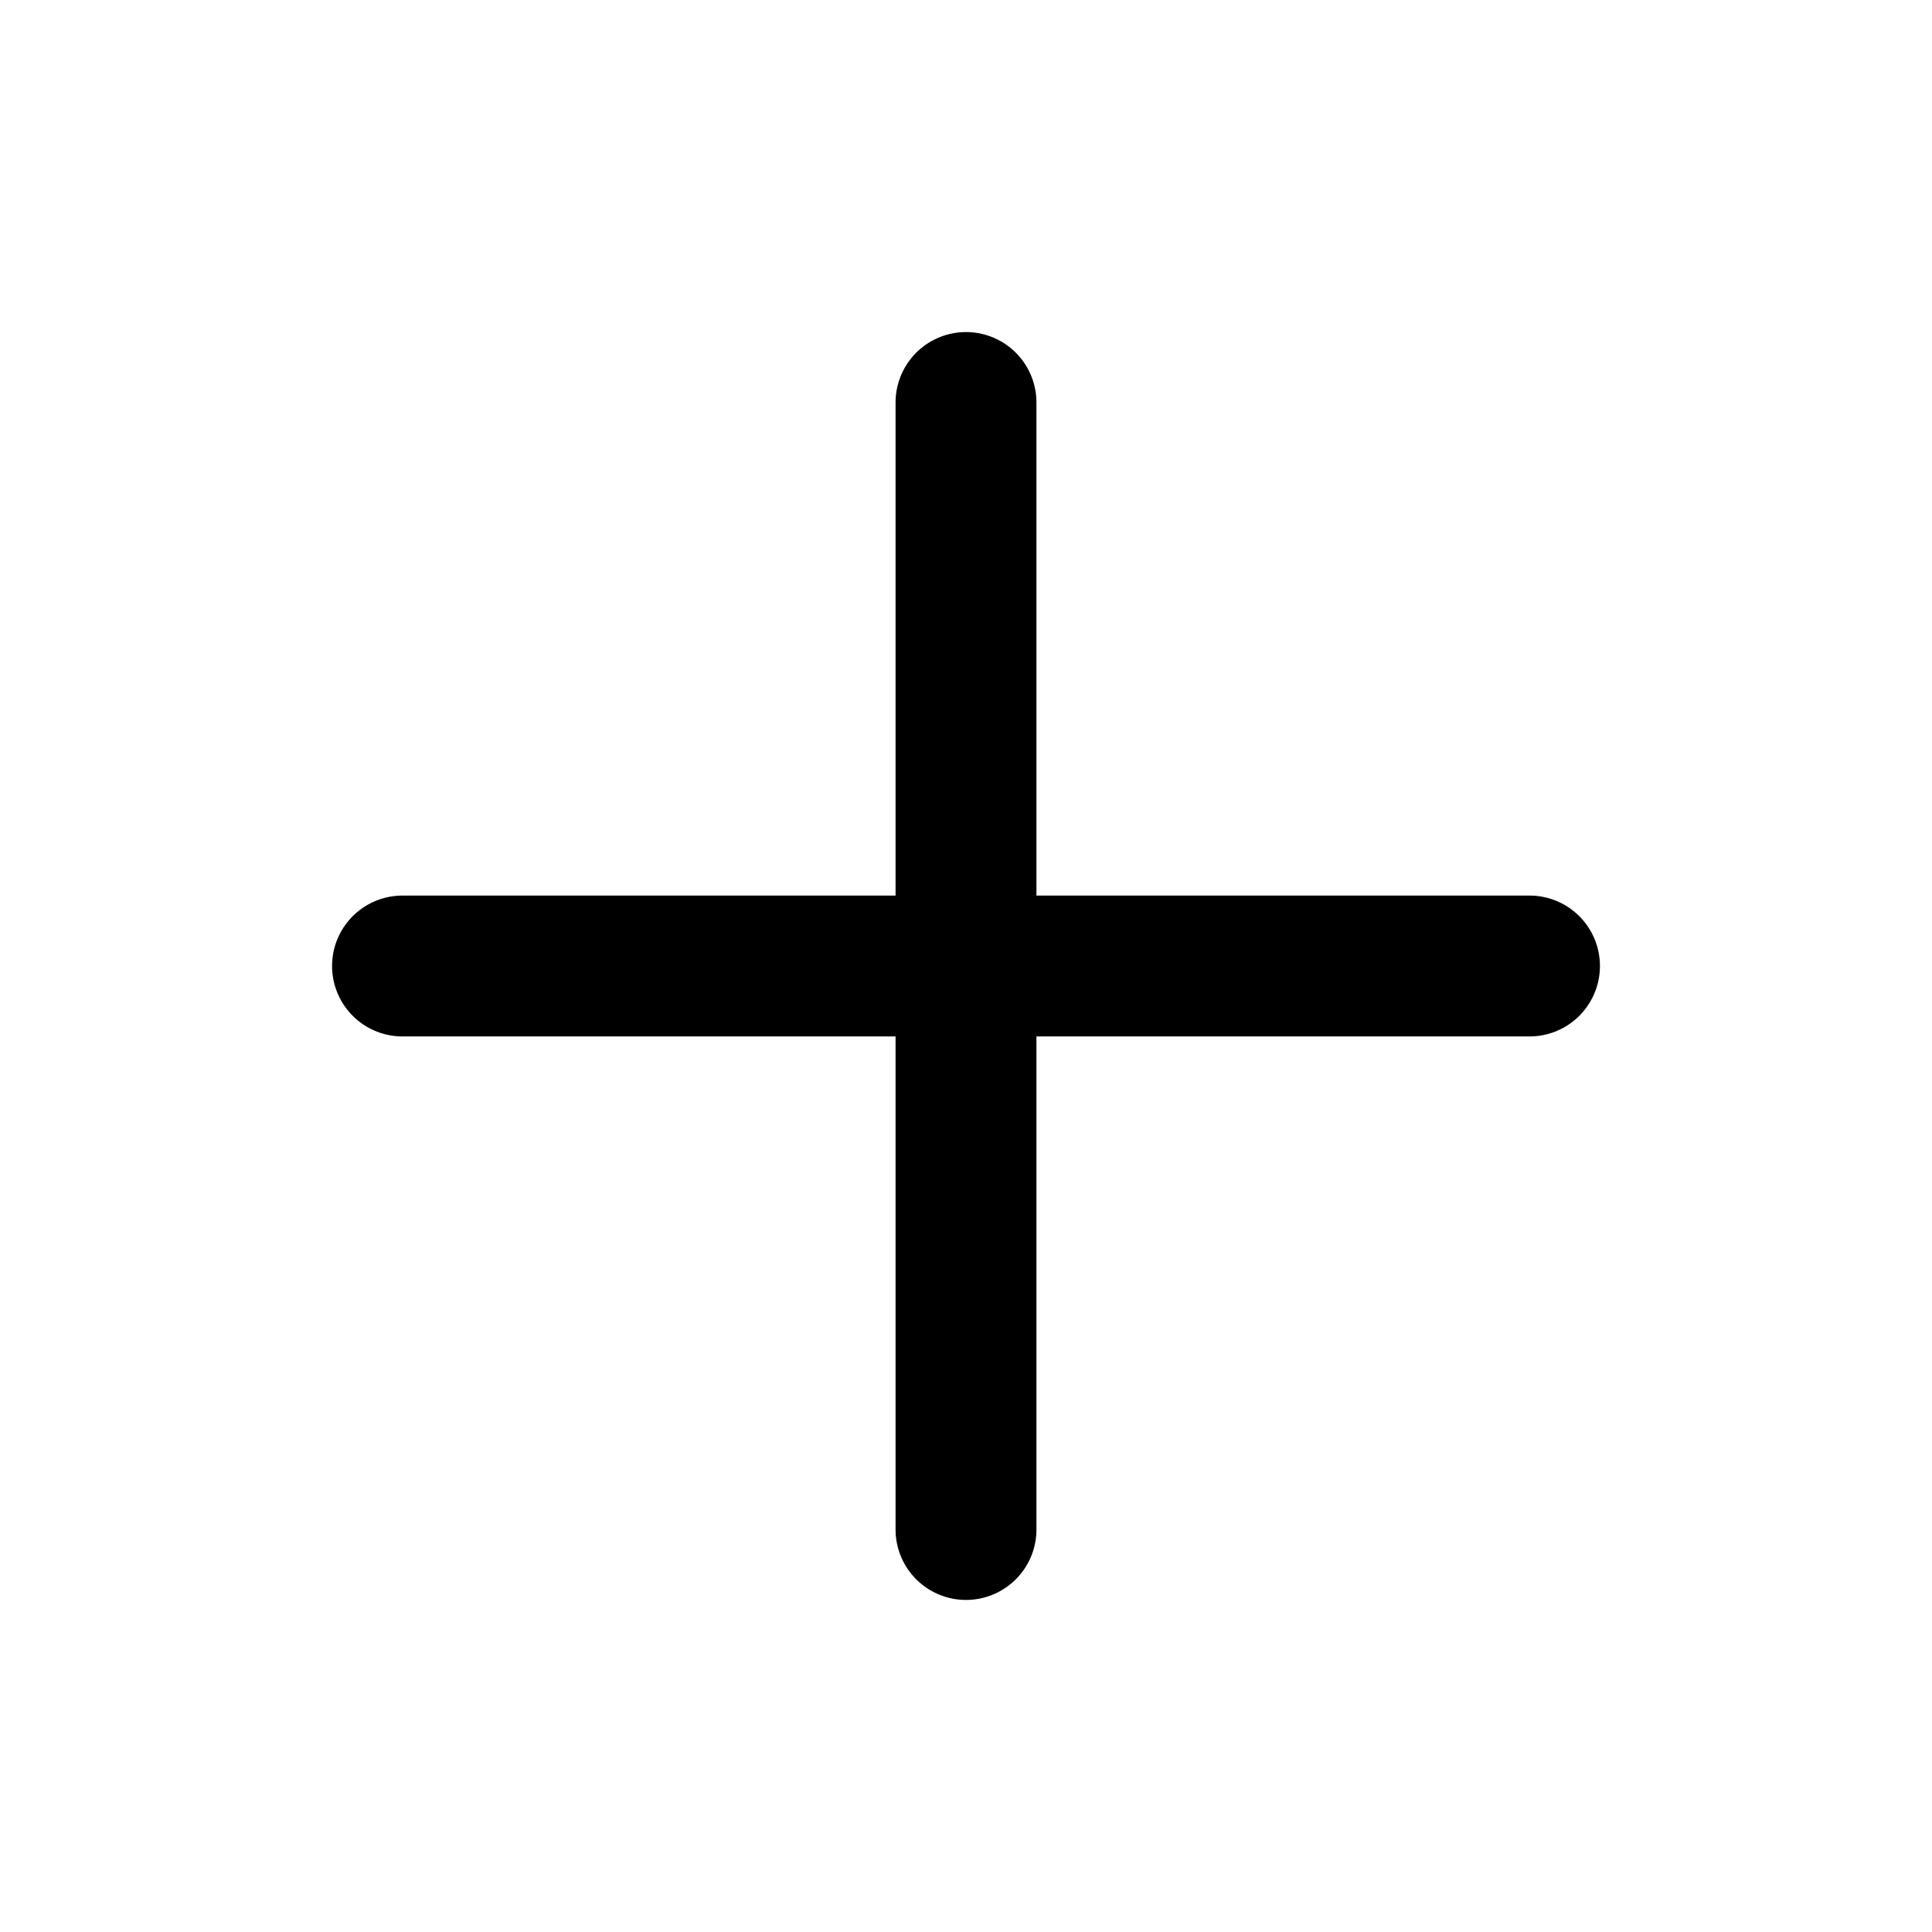
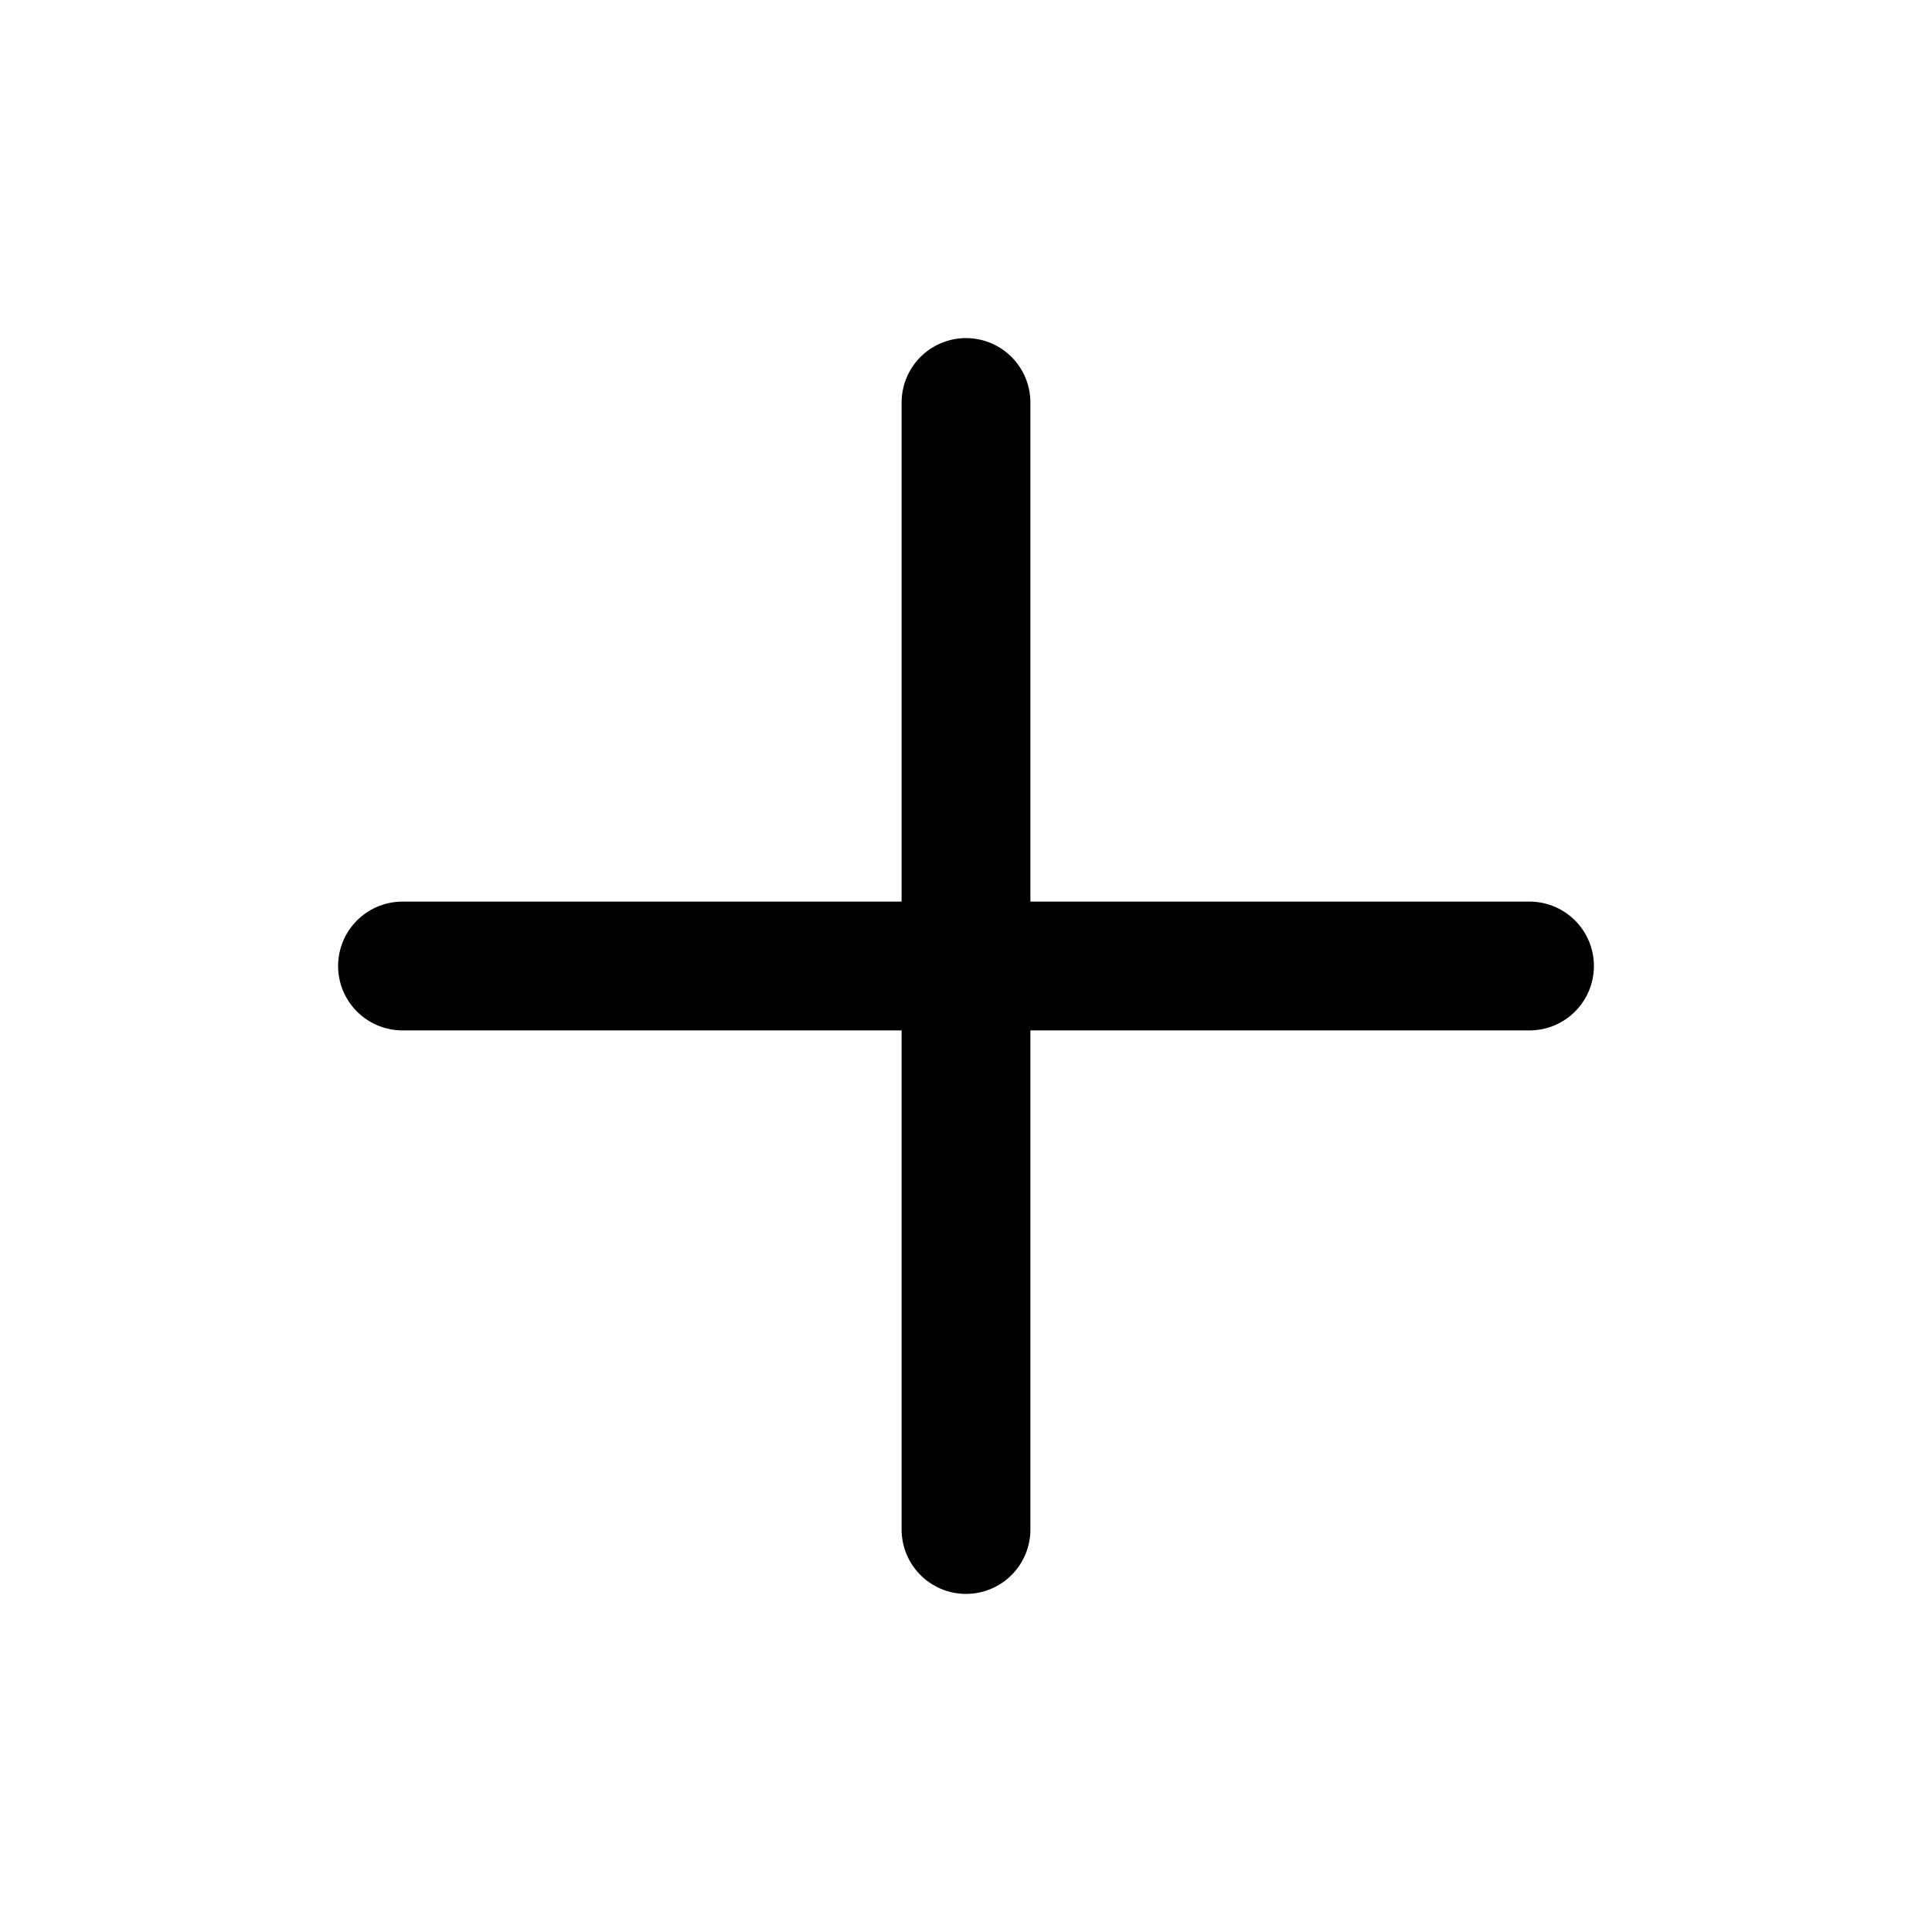
- <svg xmlns="http://www.w3.org/2000/svg" width="24" height="24" viewBox="0 0 24 24" fill="none" stroke="currentColor" stroke-width="1.75" stroke-linecap="round" stroke-linejoin="round">
+ <svg xmlns="http://www.w3.org/2000/svg" width="24" height="24" viewBox="0 0 24 24" fill="none" stroke="currentColor" stroke-width="1.6" stroke-linecap="round" stroke-linejoin="round">
  <path d="M12 5v14M5 12h14" />
</svg>
